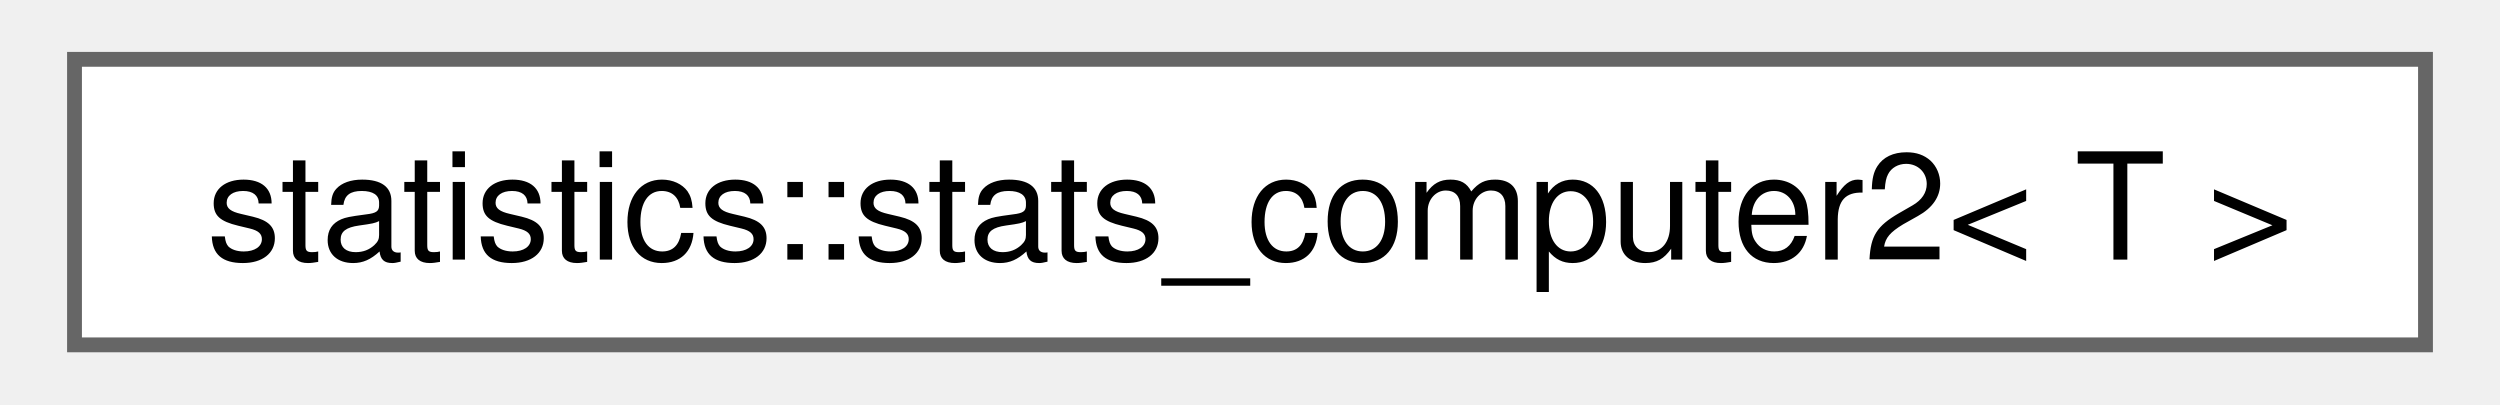
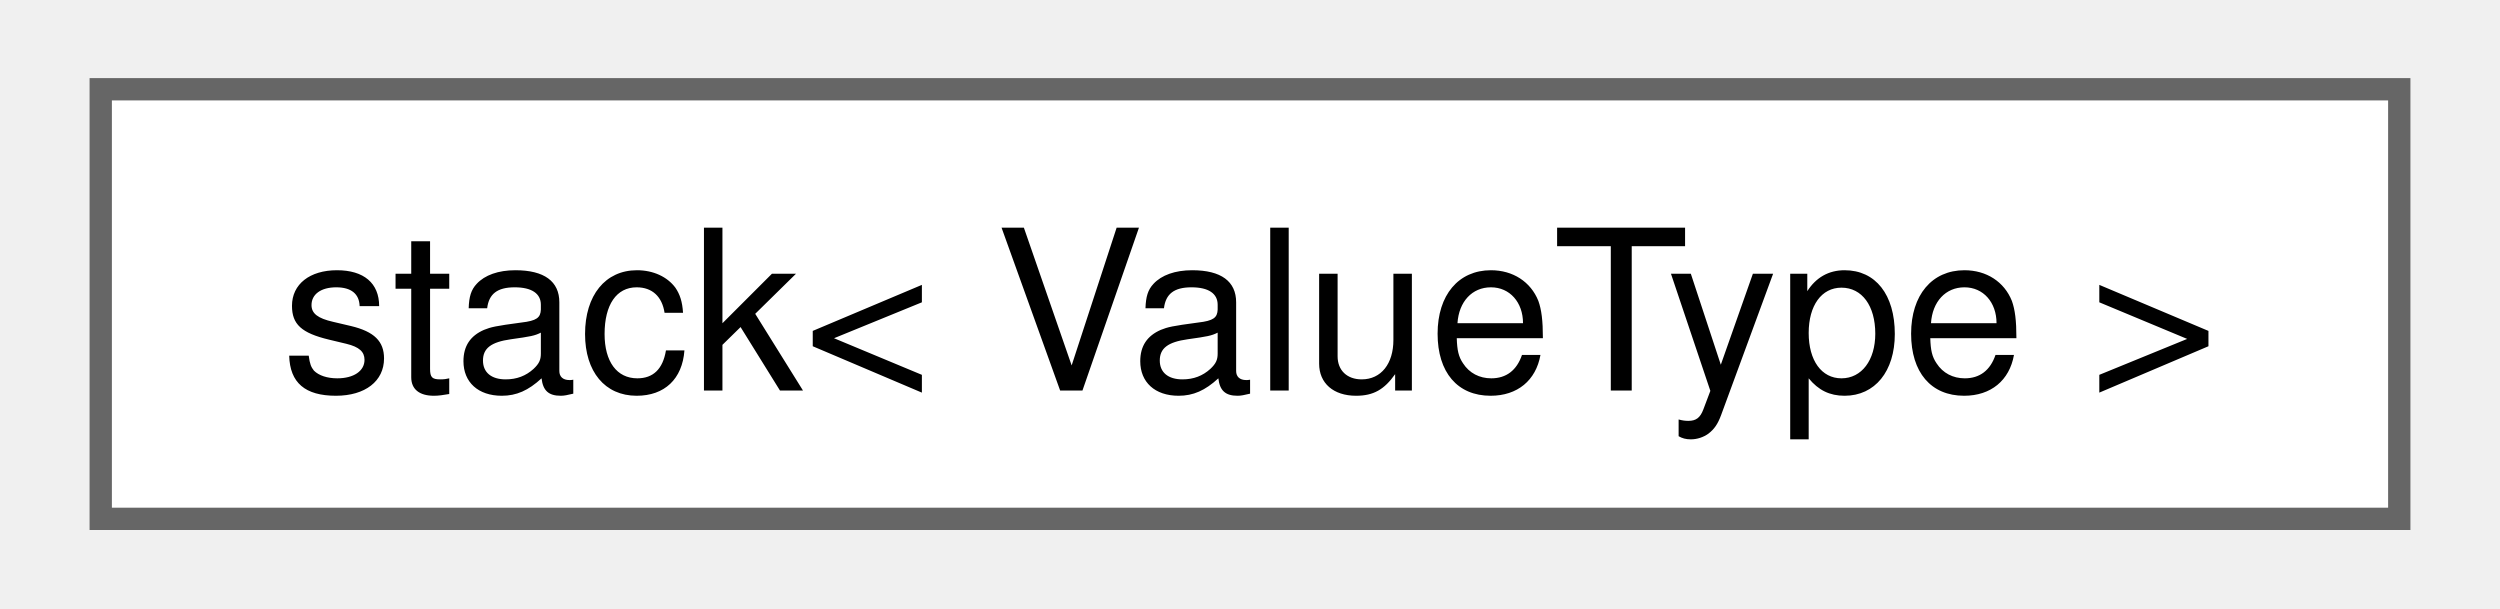
- <svg xmlns="http://www.w3.org/2000/svg" xmlns:xlink="http://www.w3.org/1999/xlink" width="167pt" height="27pt" viewBox="0.00 0.00 166.50 27.25">
+ <svg xmlns="http://www.w3.org/2000/svg" xmlns:xlink="http://www.w3.org/1999/xlink" width="111pt" height="27pt" viewBox="0.00 0.00 111.00 27.25">
  <g id="graph0" class="graph" transform="scale(1 1) rotate(0) translate(4 23.25)">
    <g id="Node000000" class="node">
      <g id="a_Node000000">
-         <a xlink:href="d8/dab/classstatistics_1_1stats__computer2.html" target="_top" xlink:title=" ">
-           <polygon fill="white" stroke="#666666" points="158.5,-19.25 0,-19.25 0,0 158.5,0 158.5,-19.25" />
-           <text text-anchor="middle" x="79.25" y="-5.75" font-family="Helvetica,sans-Serif" font-size="10.00">statistics::stats_computer2&lt; T &gt;</text>
+         <a xlink:href="d1/dc2/classstack.html" target="_top" xlink:title="for std::invalid_argument">
+           <polygon fill="white" stroke="#666666" points="103,-19.25 0,-19.25 0,0 103,0 103,-19.25" />
+           <text text-anchor="middle" x="51.5" y="-5.75" font-family="Helvetica,sans-Serif" font-size="10.00">stack&lt; ValueType &gt;</text>
        </a>
      </g>
    </g>
  </g>
</svg>
